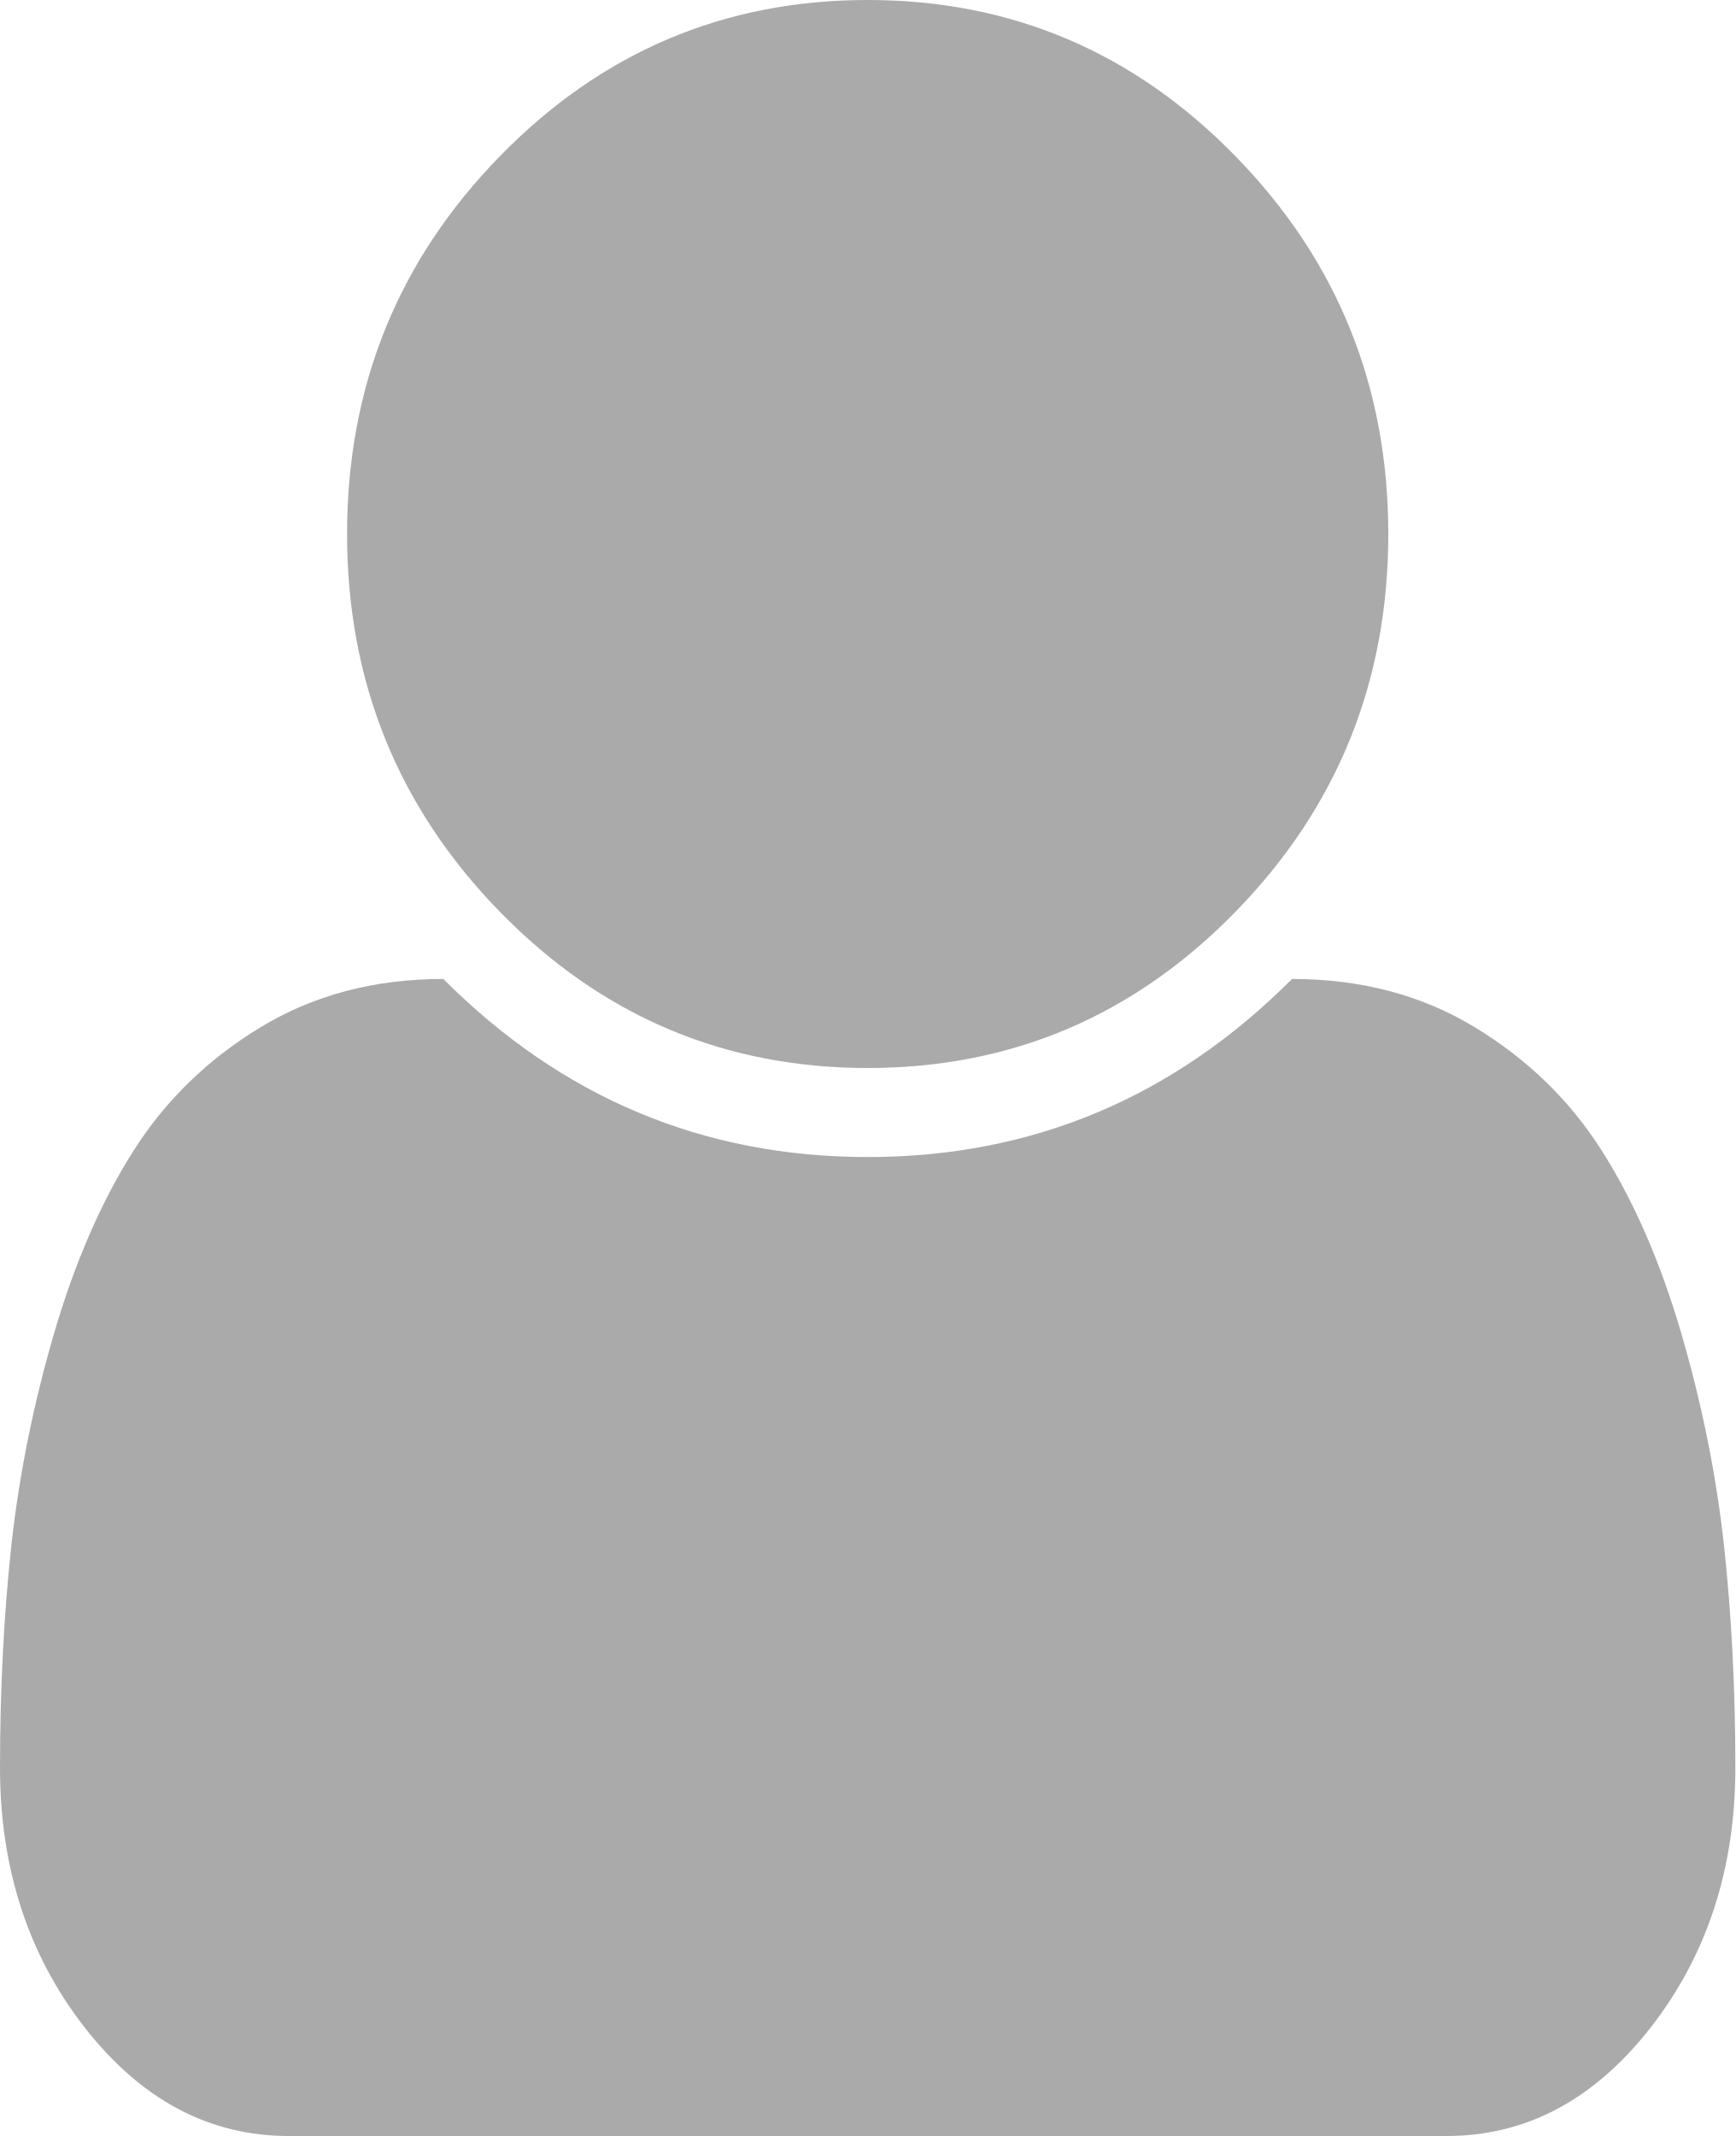
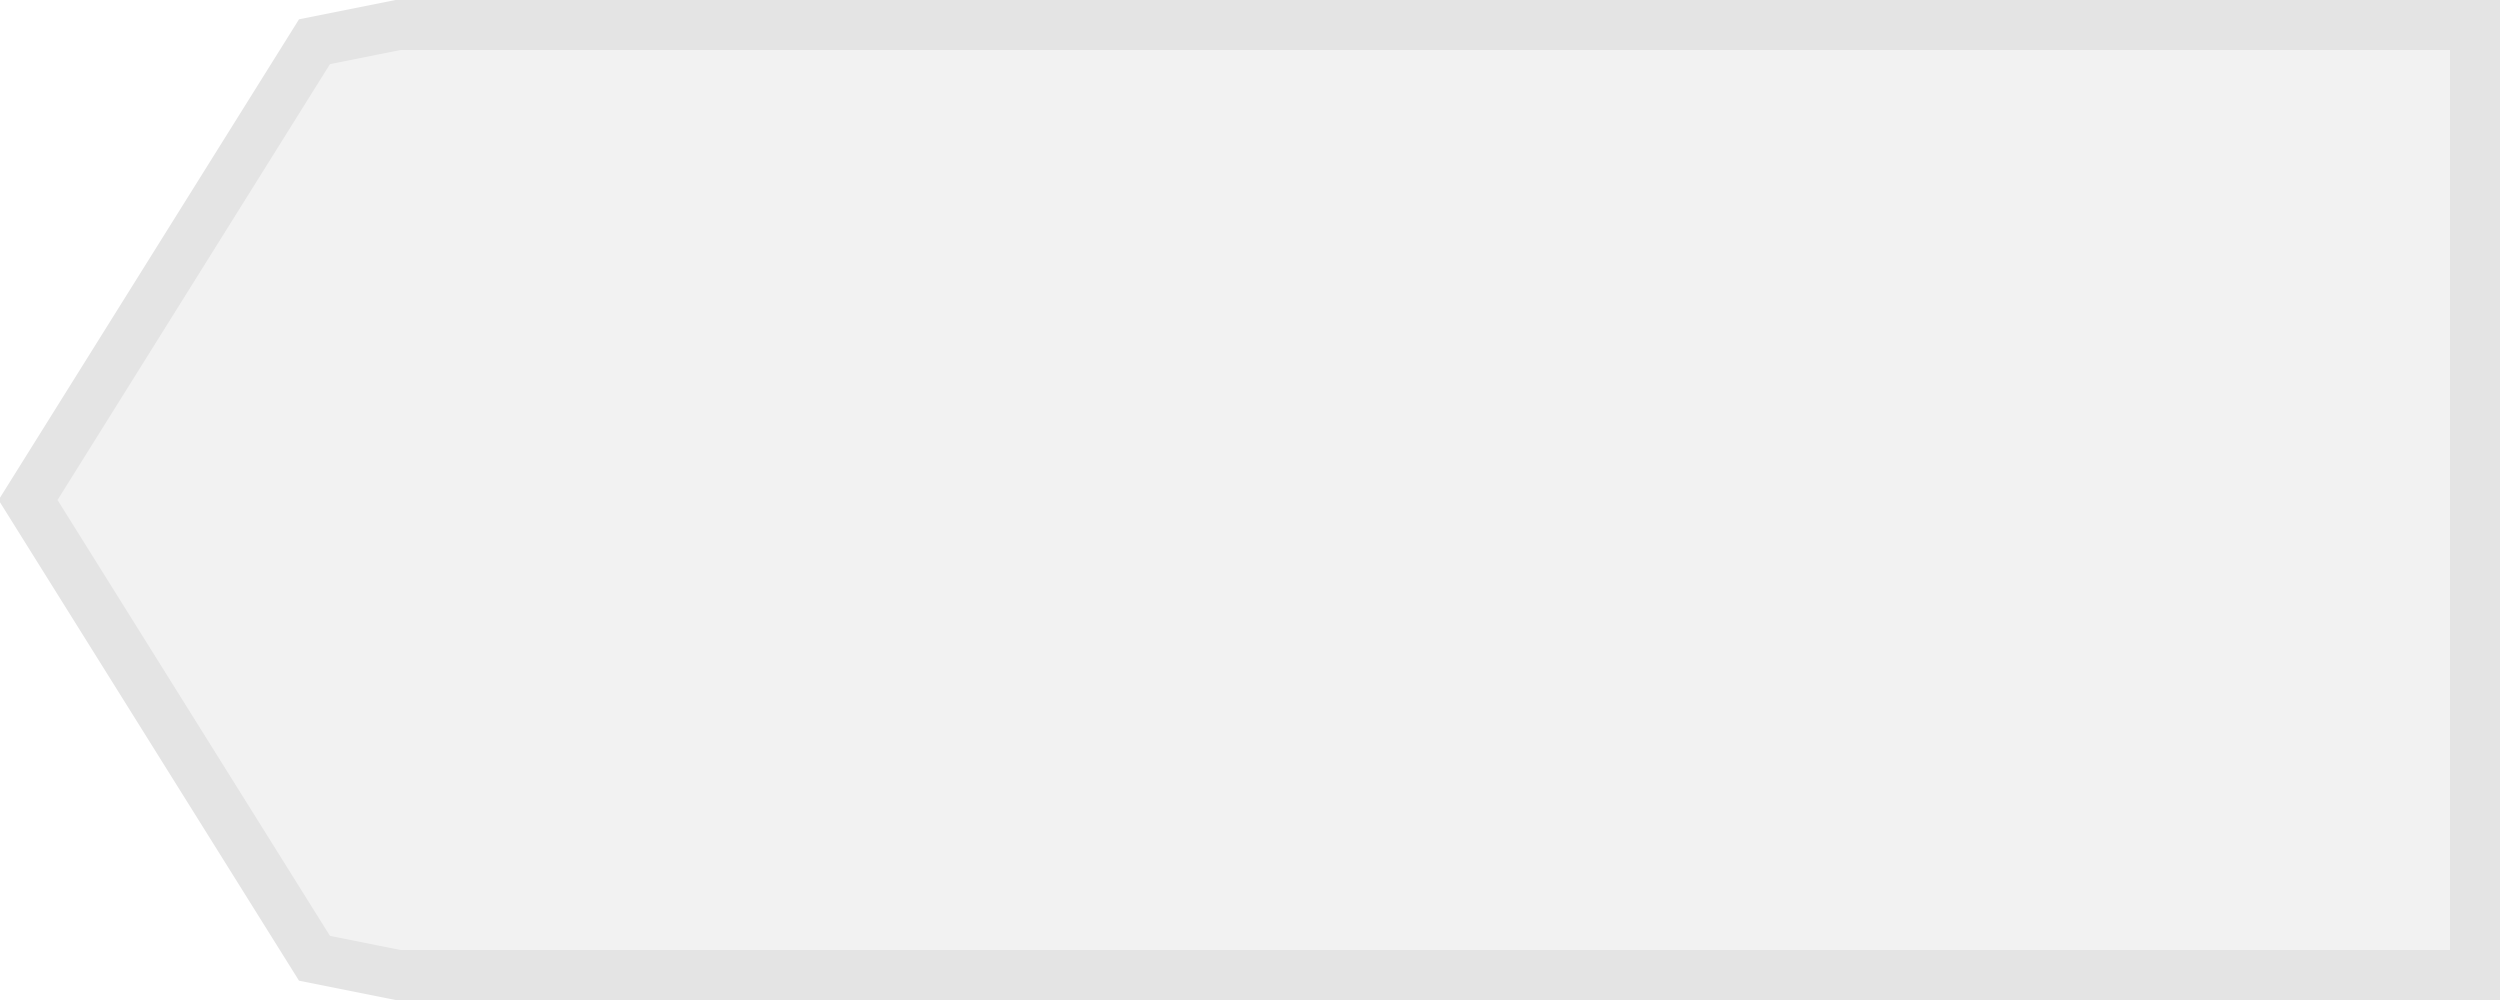
- <svg xmlns="http://www.w3.org/2000/svg" version="1.1" width="13px" height="16px">
-   <g transform="matrix(1 0 0 1 -659 -444 )">
-     <path d="M 12.914 11.568  C 12.971 12.092  13 12.649  13 13.24  C 13 13.997  12.788 14.646  12.365 15.188  C 11.942 15.729  11.433 16  10.837 16  L 2.163 16  C 1.567 16  1.058 15.729  0.635 15.188  C 0.212 14.646  0 13.997  0 13.24  C 0 12.649  0.029 12.092  0.086 11.568  C 0.144 11.043  0.251 10.516  0.406 9.984  C 0.562 9.453  0.76 8.998  1 8.62  C 1.241 8.241  1.559 7.932  1.955 7.693  C 2.351 7.453  2.807 7.333  3.321 7.333  C 4.208 8.222  5.268 8.667  6.5 8.667  C 7.732 8.667  8.792 8.222  9.679 7.333  C 10.193 7.333  10.649 7.453  11.045 7.693  C 11.441 7.932  11.759 8.241  12 8.62  C 12.24 8.998  12.438 9.453  12.594 9.984  C 12.749 10.516  12.856 11.043  12.914 11.568  Z M 9.257 1.172  C 10.019 1.953  10.4 2.896  10.4 4  C 10.4 5.104  10.019 6.047  9.257 6.828  C 8.496 7.609  7.577 8  6.5 8  C 5.423 8  4.504 7.609  3.743 6.828  C 2.981 6.047  2.6 5.104  2.6 4  C 2.6 2.896  2.981 1.953  3.743 1.172  C 4.504 0.391  5.423 0  6.5 0  C 7.577 0  8.496 0.391  9.257 1.172  Z " fill-rule="nonzero" fill="#aaaaaa" stroke="none" transform="matrix(1 0 0 1 659 444 )" />
+ <svg xmlns="http://www.w3.org/2000/svg" version="1.1" width="50px" height="20px">
+   <g transform="matrix(1 0 0 1 -114 -302 )">
+     <path d="M 121.96 302.5  C 121.96 302.5  120.29 302.834  120.29 302.834  C 120.29 302.834  114.561 312  114.561 312  C 114.561 312  120.29 321.166  120.29 321.166  C 120.29 321.166  121.96 321.5  121.96 321.5  C 121.96 321.5  163.5 321.5  163.5 321.5  C 163.5 321.5  163.5 302.5  163.5 302.5  C 163.5 302.5  121.96 302.5  121.96 302.5  Z " fill-rule="nonzero" fill="#f2f2f2" stroke="none" />
+     <path d="M 121.96 302.5  C 121.96 302.5  120.29 302.834  120.29 302.834  C 120.29 302.834  114.561 312  114.561 312  C 114.561 312  120.29 321.166  120.29 321.166  C 120.29 321.166  121.96 321.5  121.96 321.5  C 121.96 321.5  163.5 321.5  163.5 321.5  C 163.5 321.5  163.5 302.5  163.5 302.5  C 163.5 302.5  121.96 302.5  121.96 302.5  Z " stroke-width="1" stroke="#e4e4e4" fill="none" />
  </g>
</svg>
